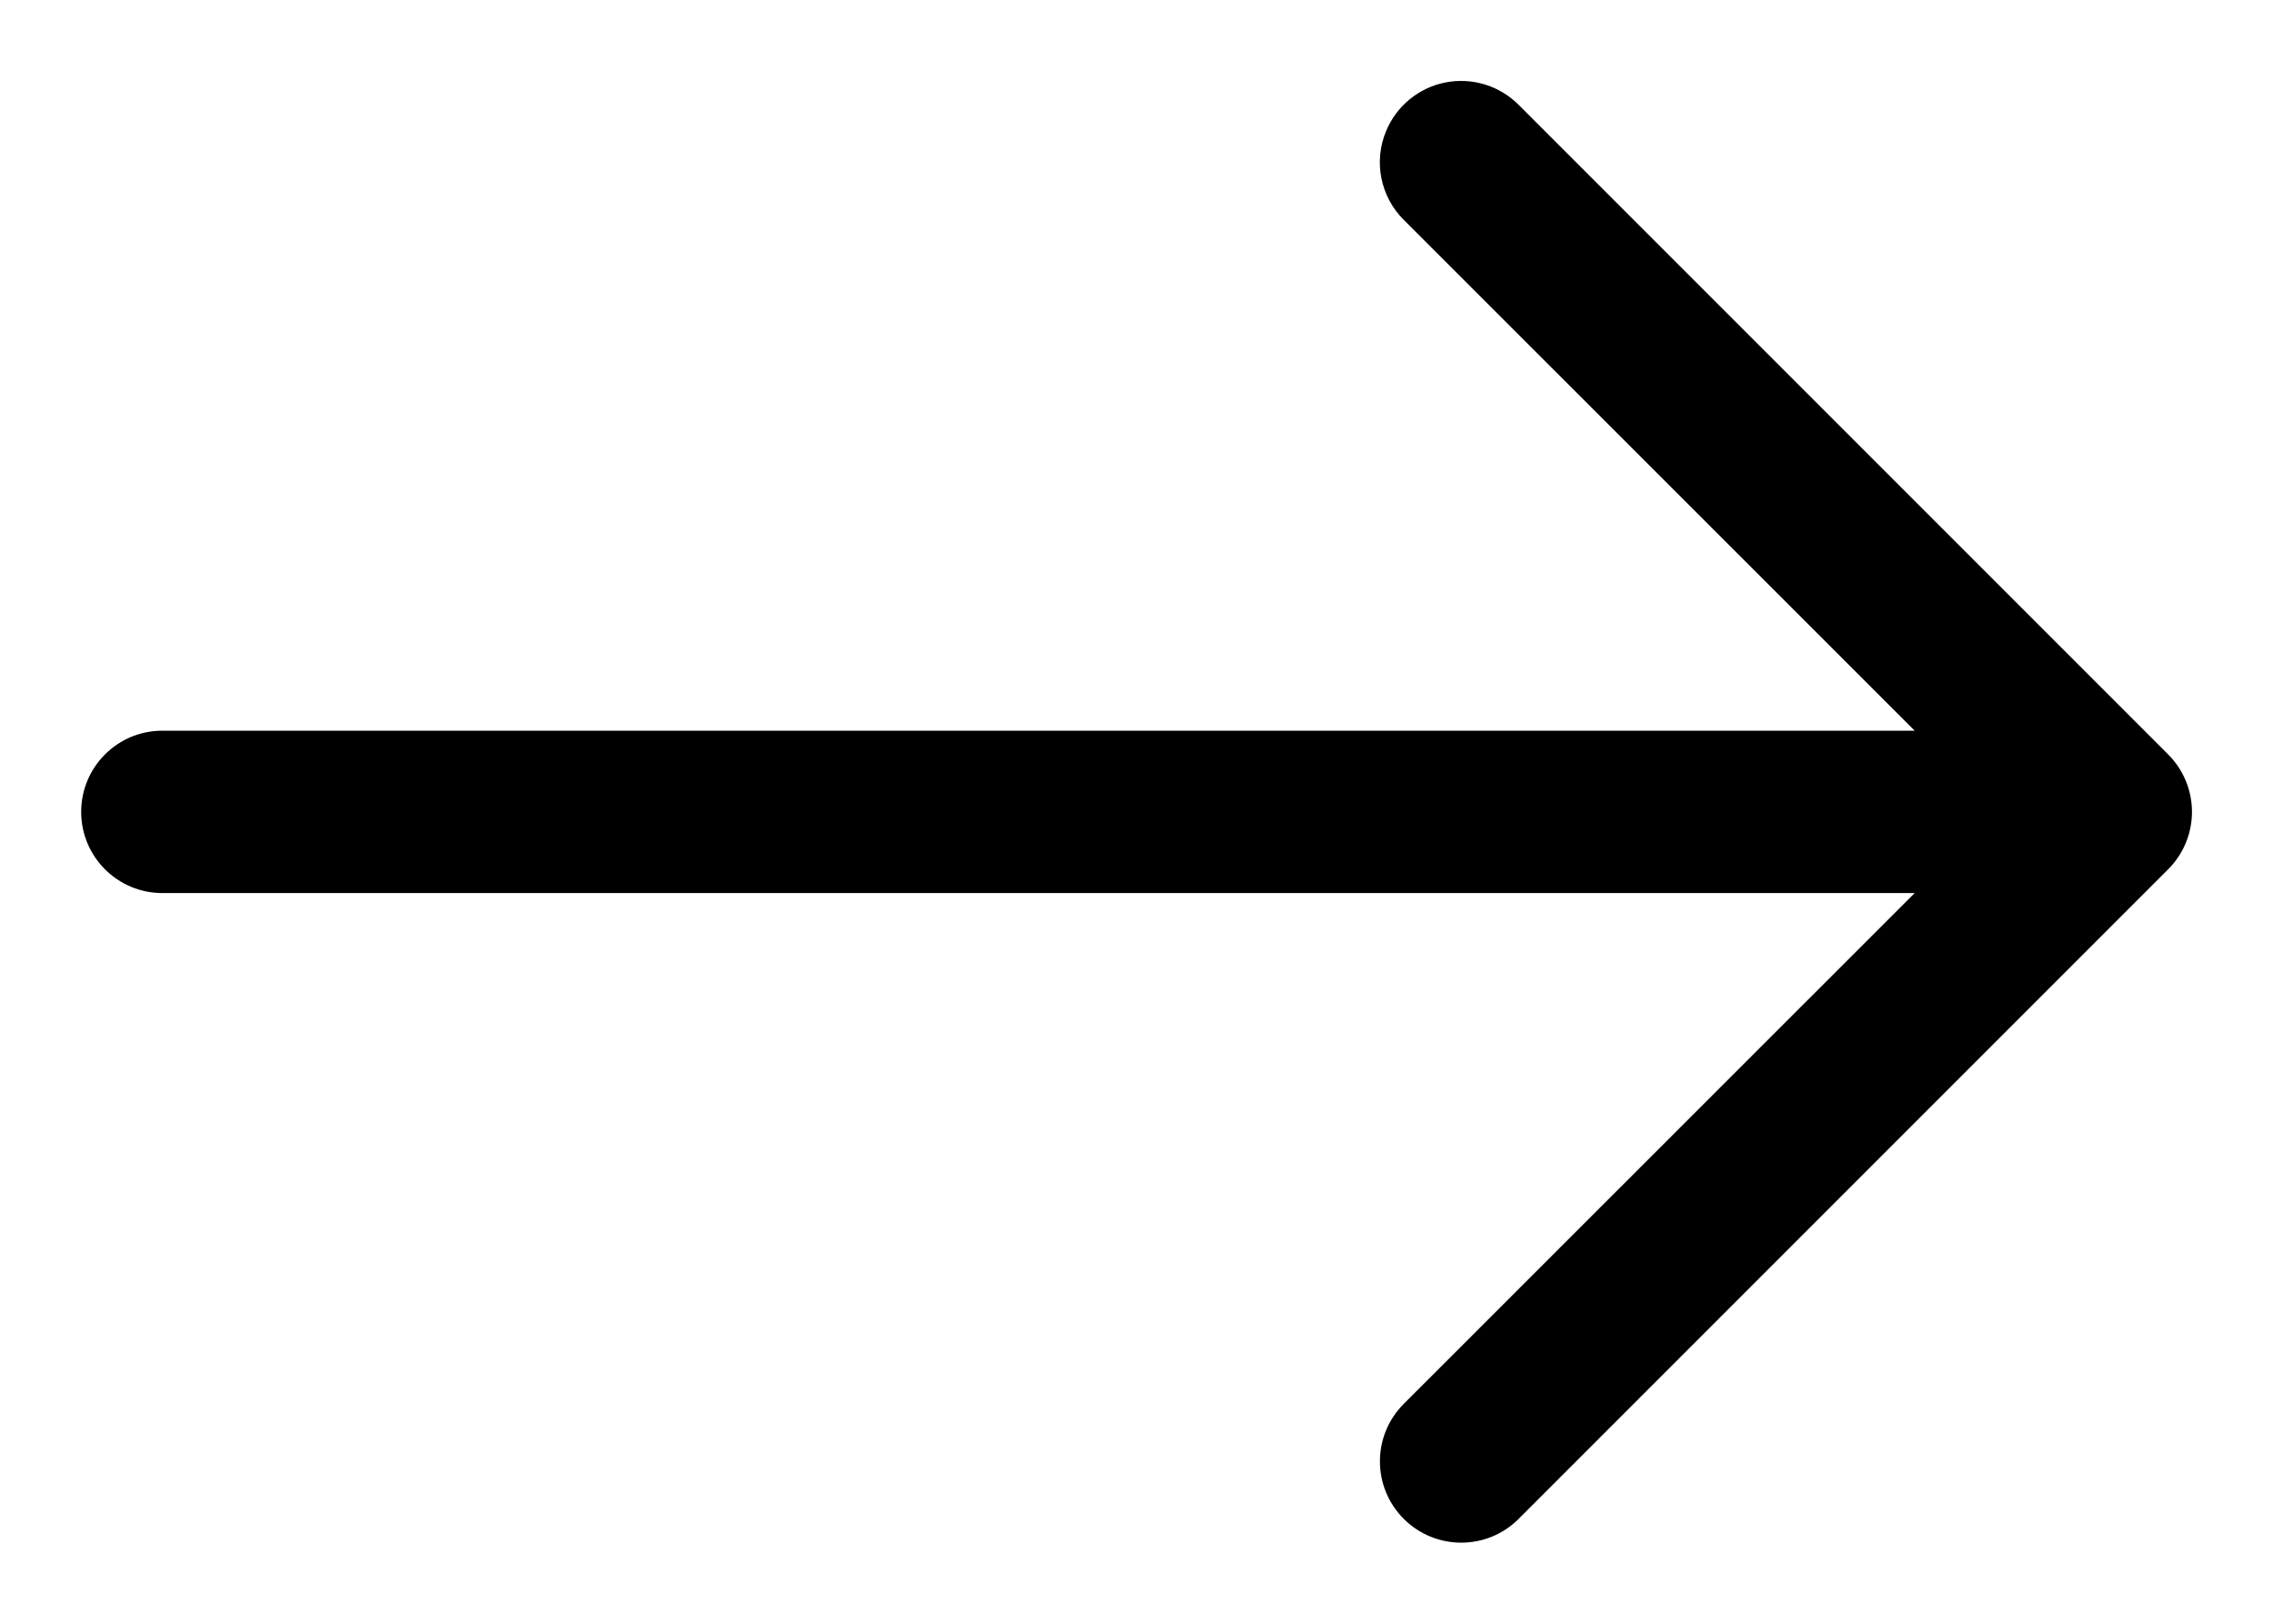
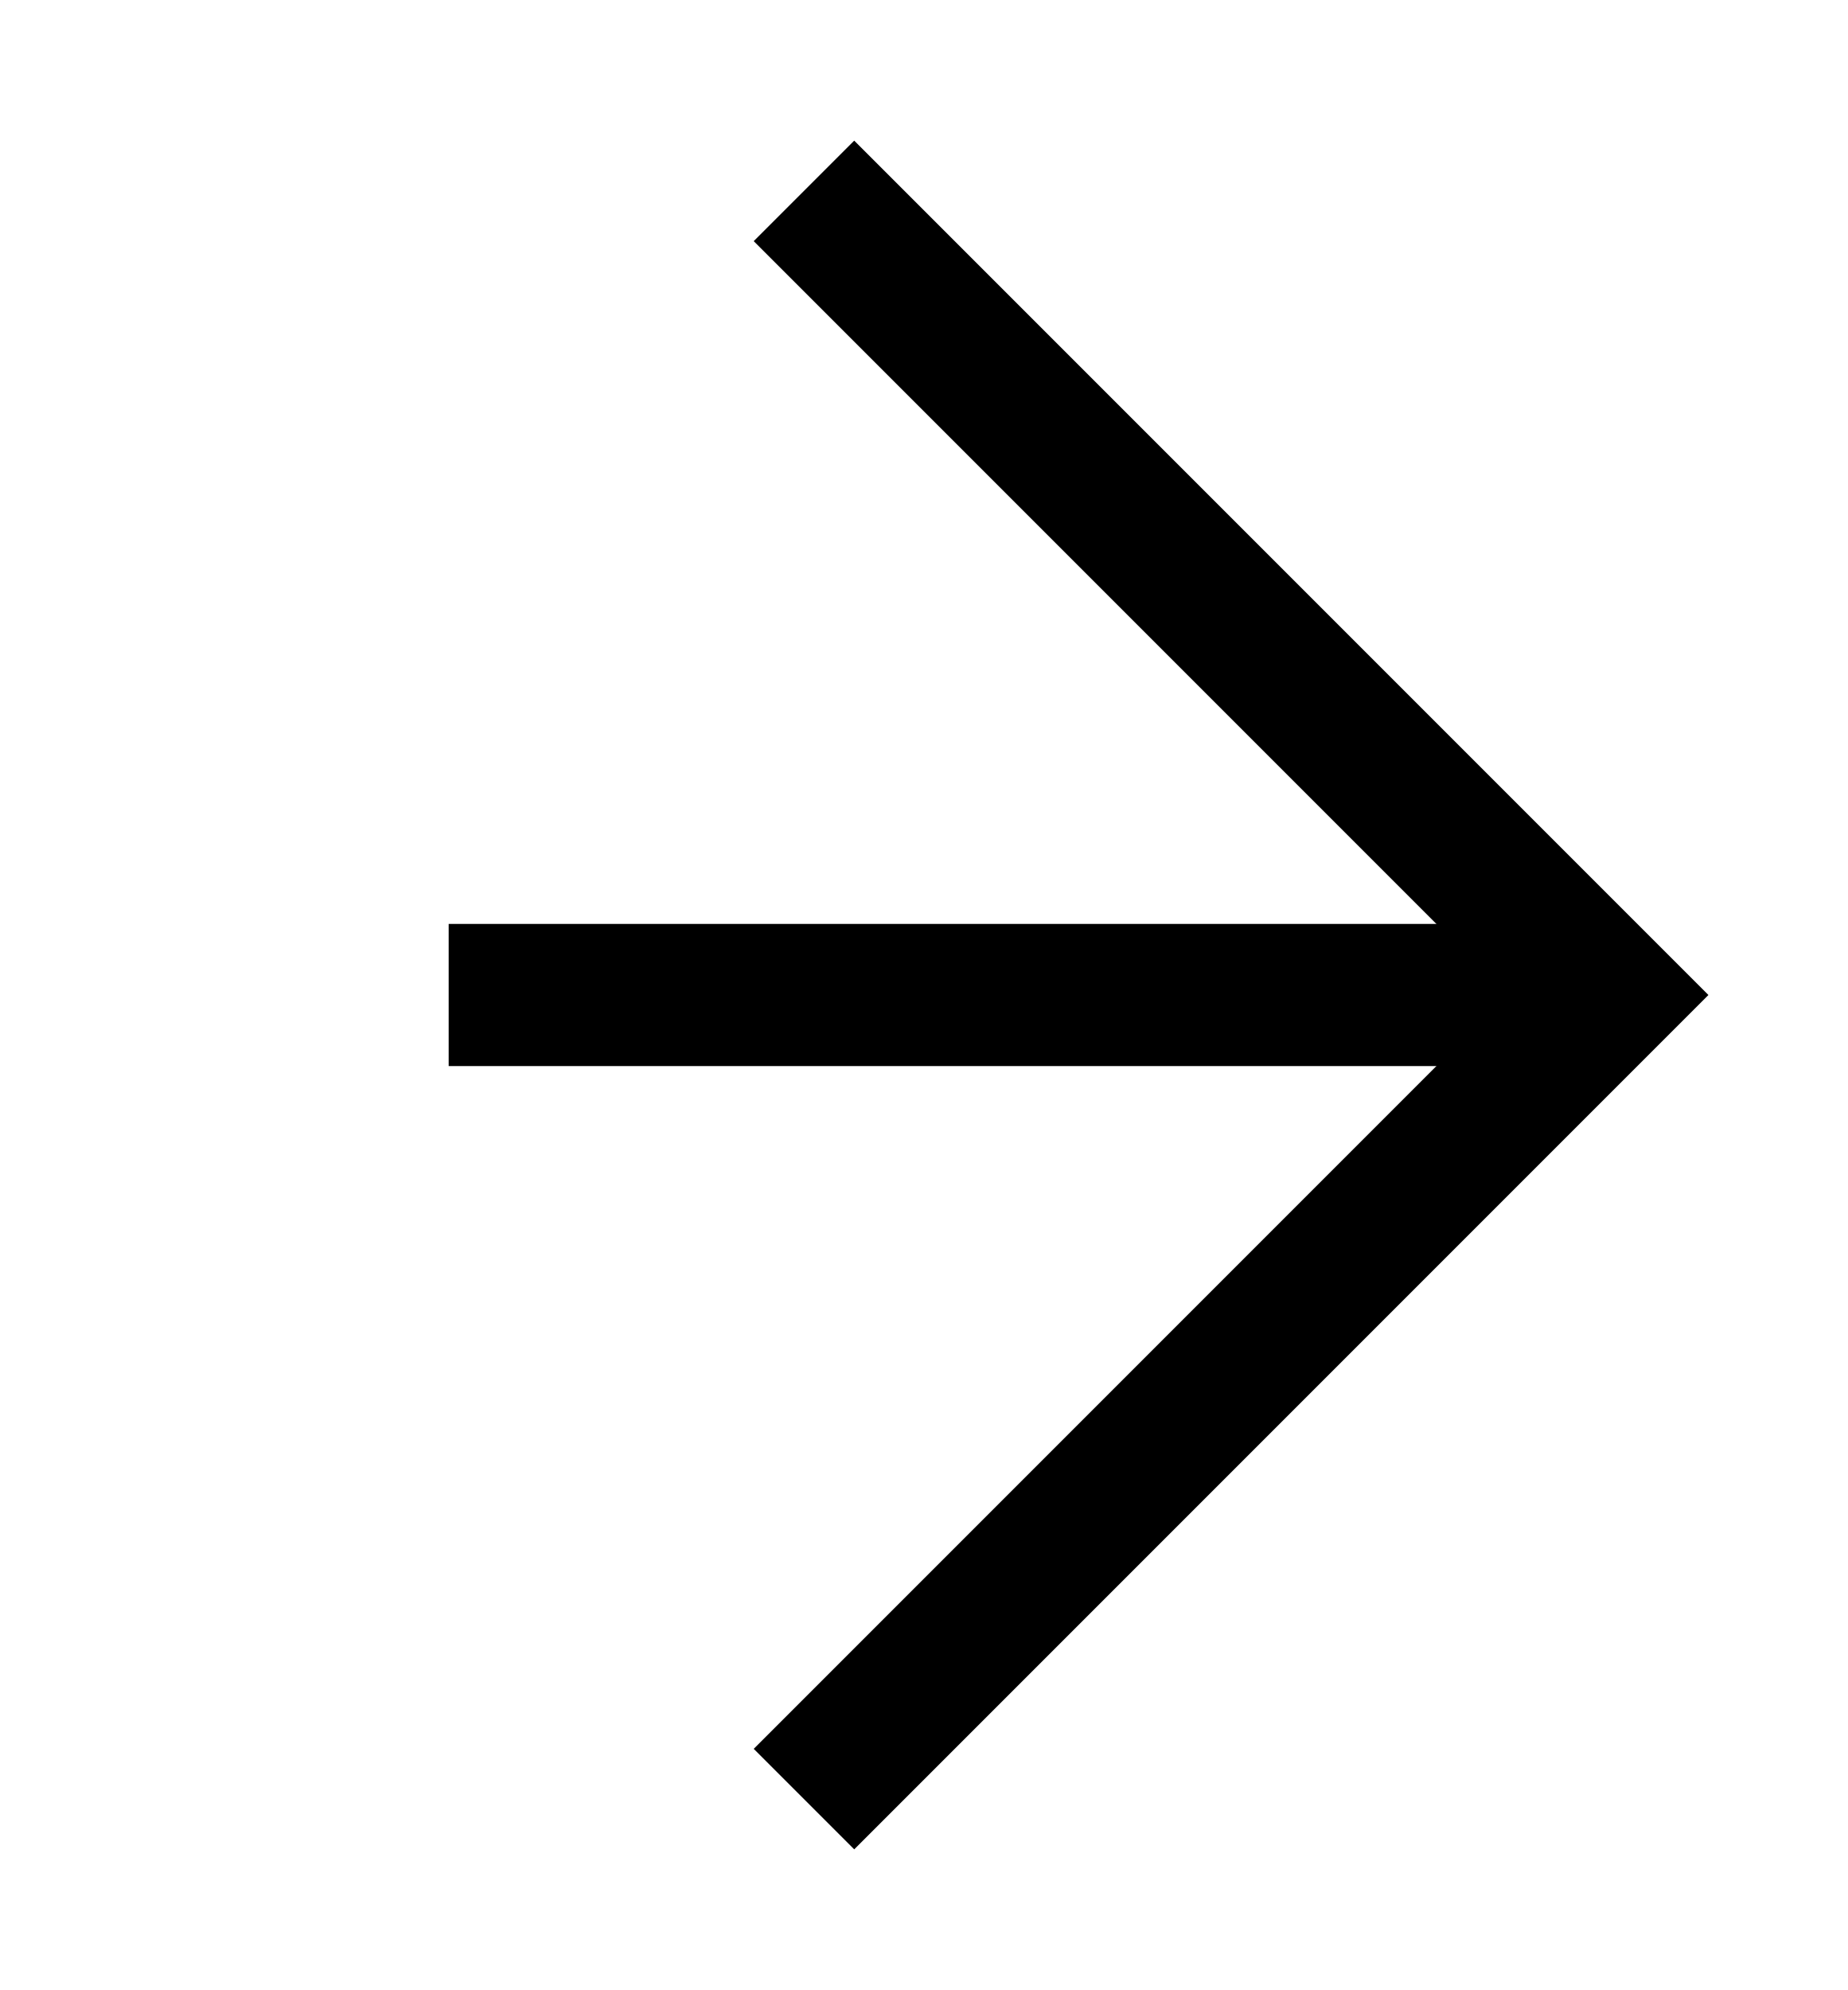
- <svg xmlns="http://www.w3.org/2000/svg" fill="none" class="icon icon-arrow" viewBox="0 0 14 10">
-   <path fill="currentColor" fill-rule="evenodd" d="M8.537.808a.5.5 0 0 1 .817-.162l4 4a.5.5 0 0 1 0 .708l-4 4a.5.5 0 1 1-.708-.708L11.793 5.5H1a.5.5 0 0 1 0-1h10.793L8.646 1.354a.5.5 0 0 1-.109-.546" clip-rule="evenodd" />
+ <svg xmlns="http://www.w3.org/2000/svg" class="icon icon-arrow" width="13" height="14" viewBox="0 0 13 14" fill="none">
+   <path d="M5.657 12.657L11.314 7L5.657 1.343" stroke="currentColor" />
+   <path d="M11.157 7L3.157 7" stroke="currentColor" />
</svg>
